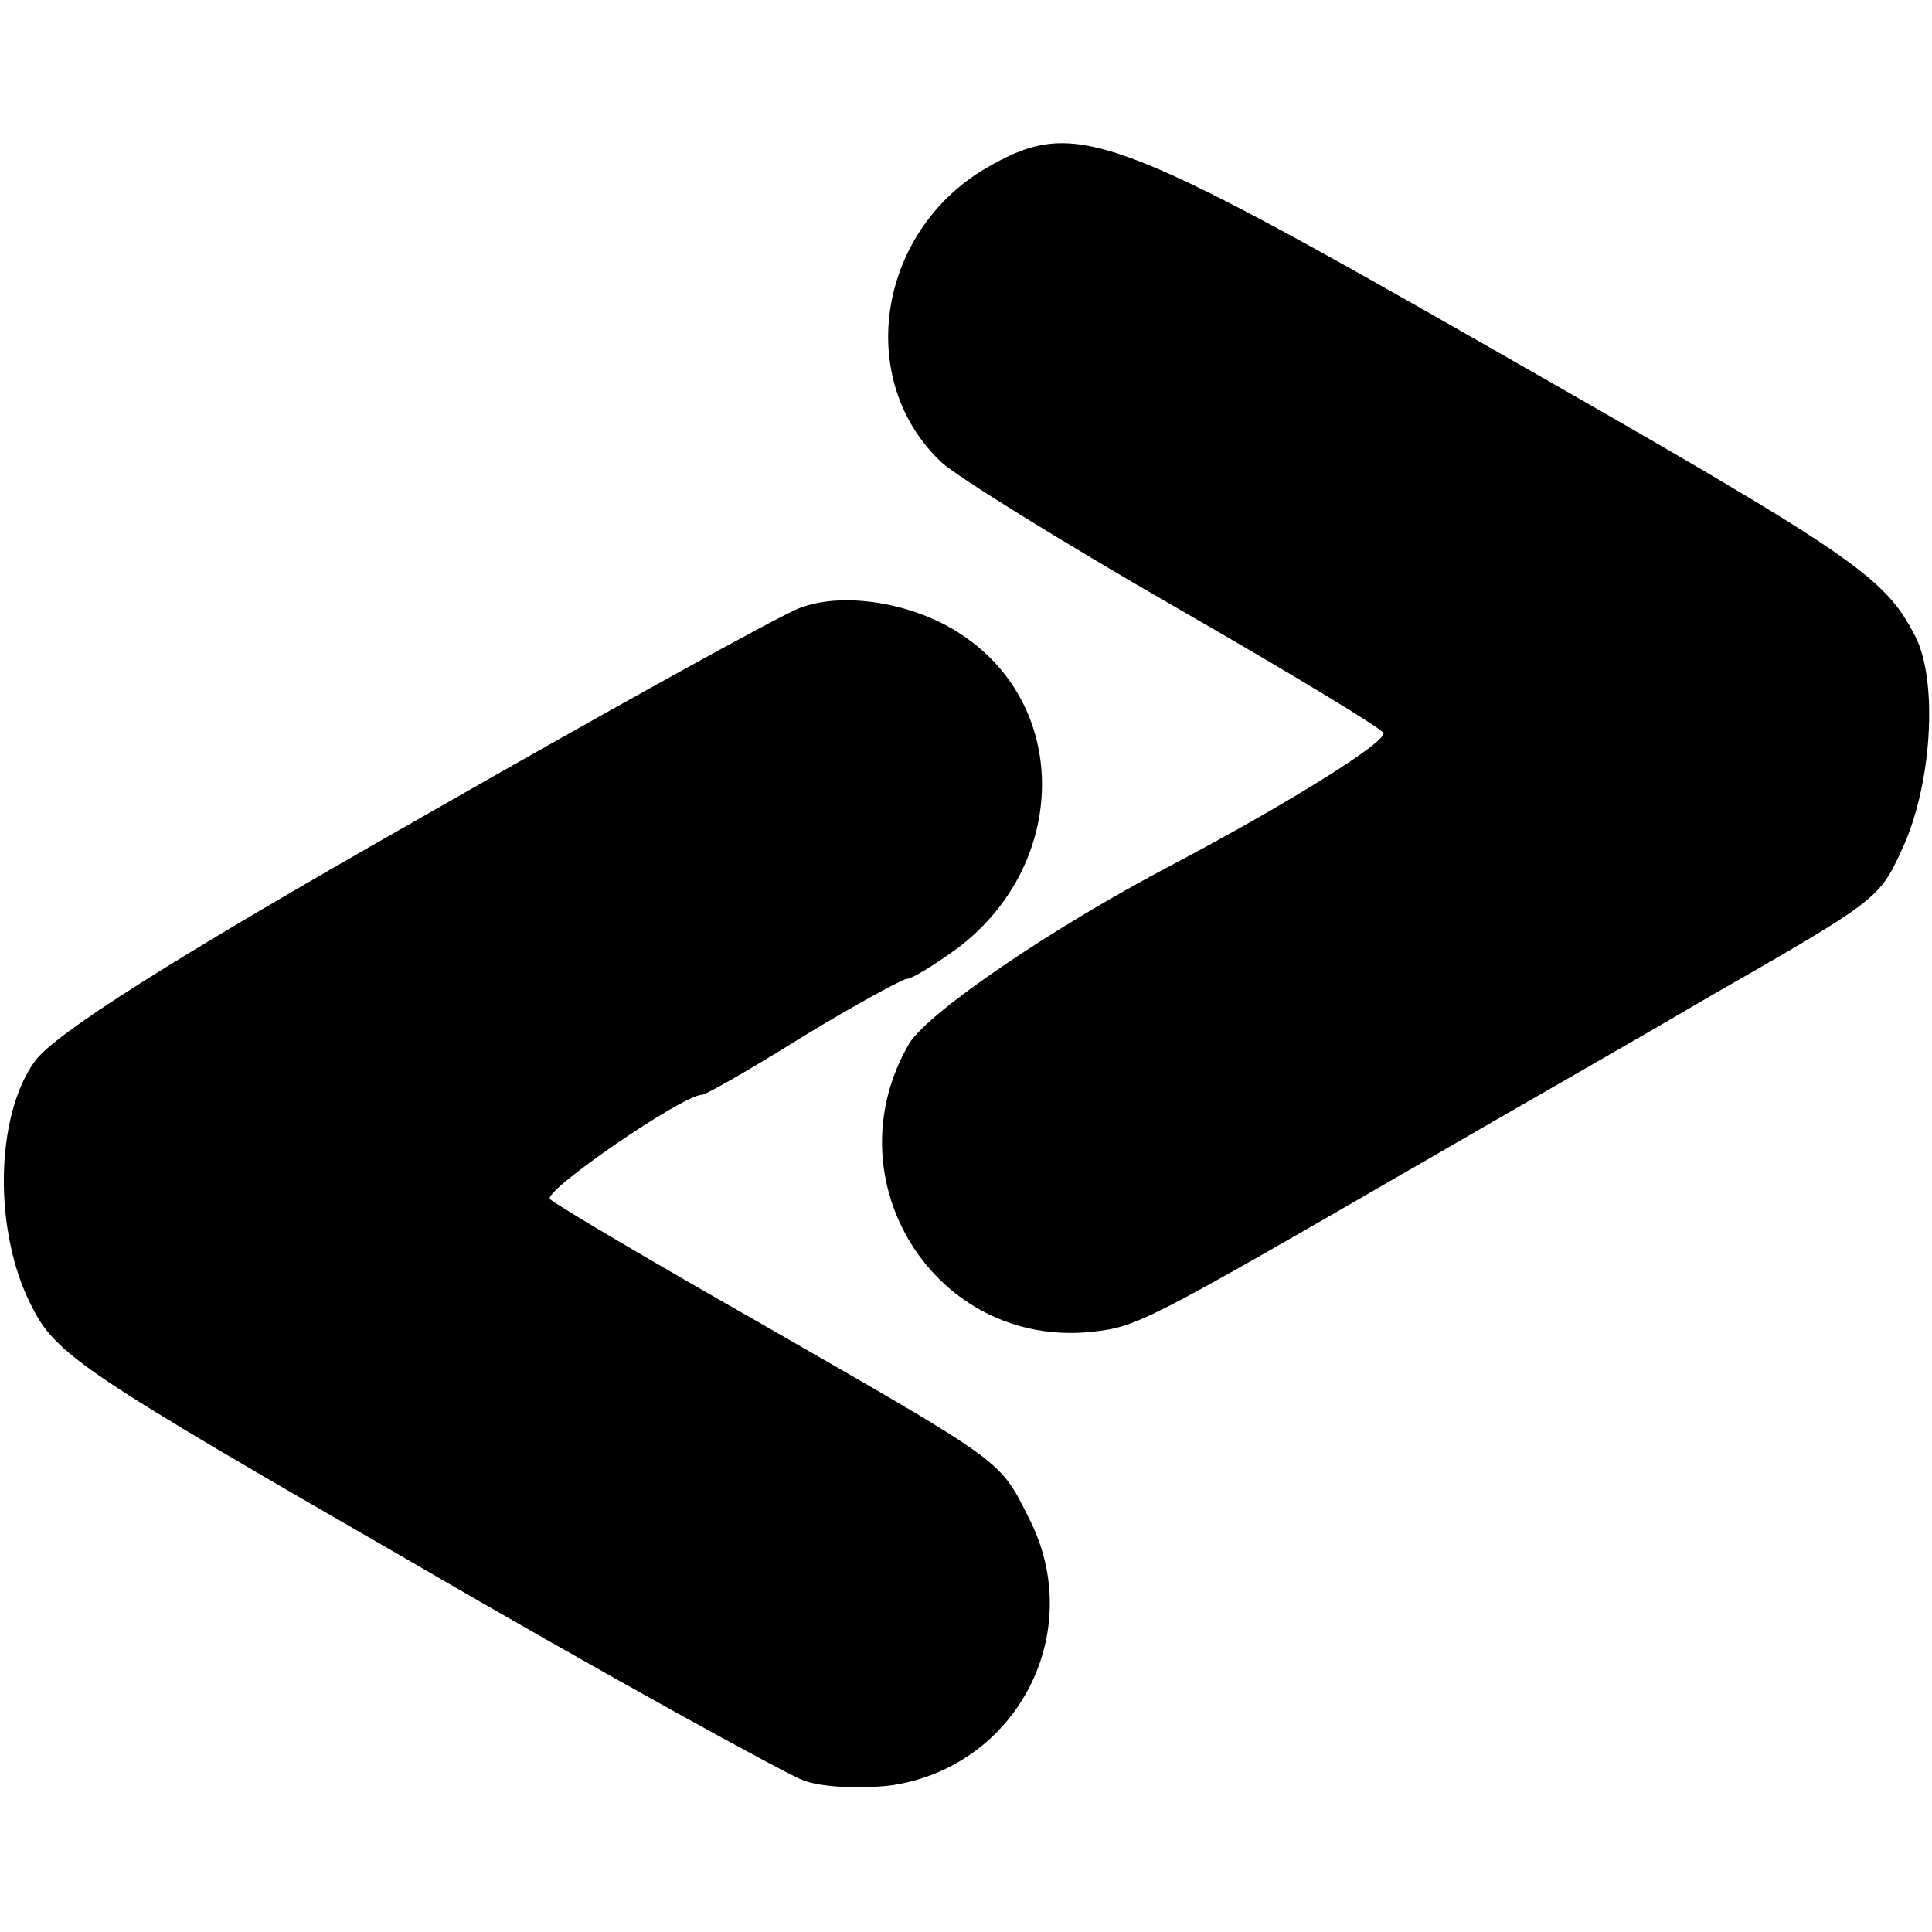
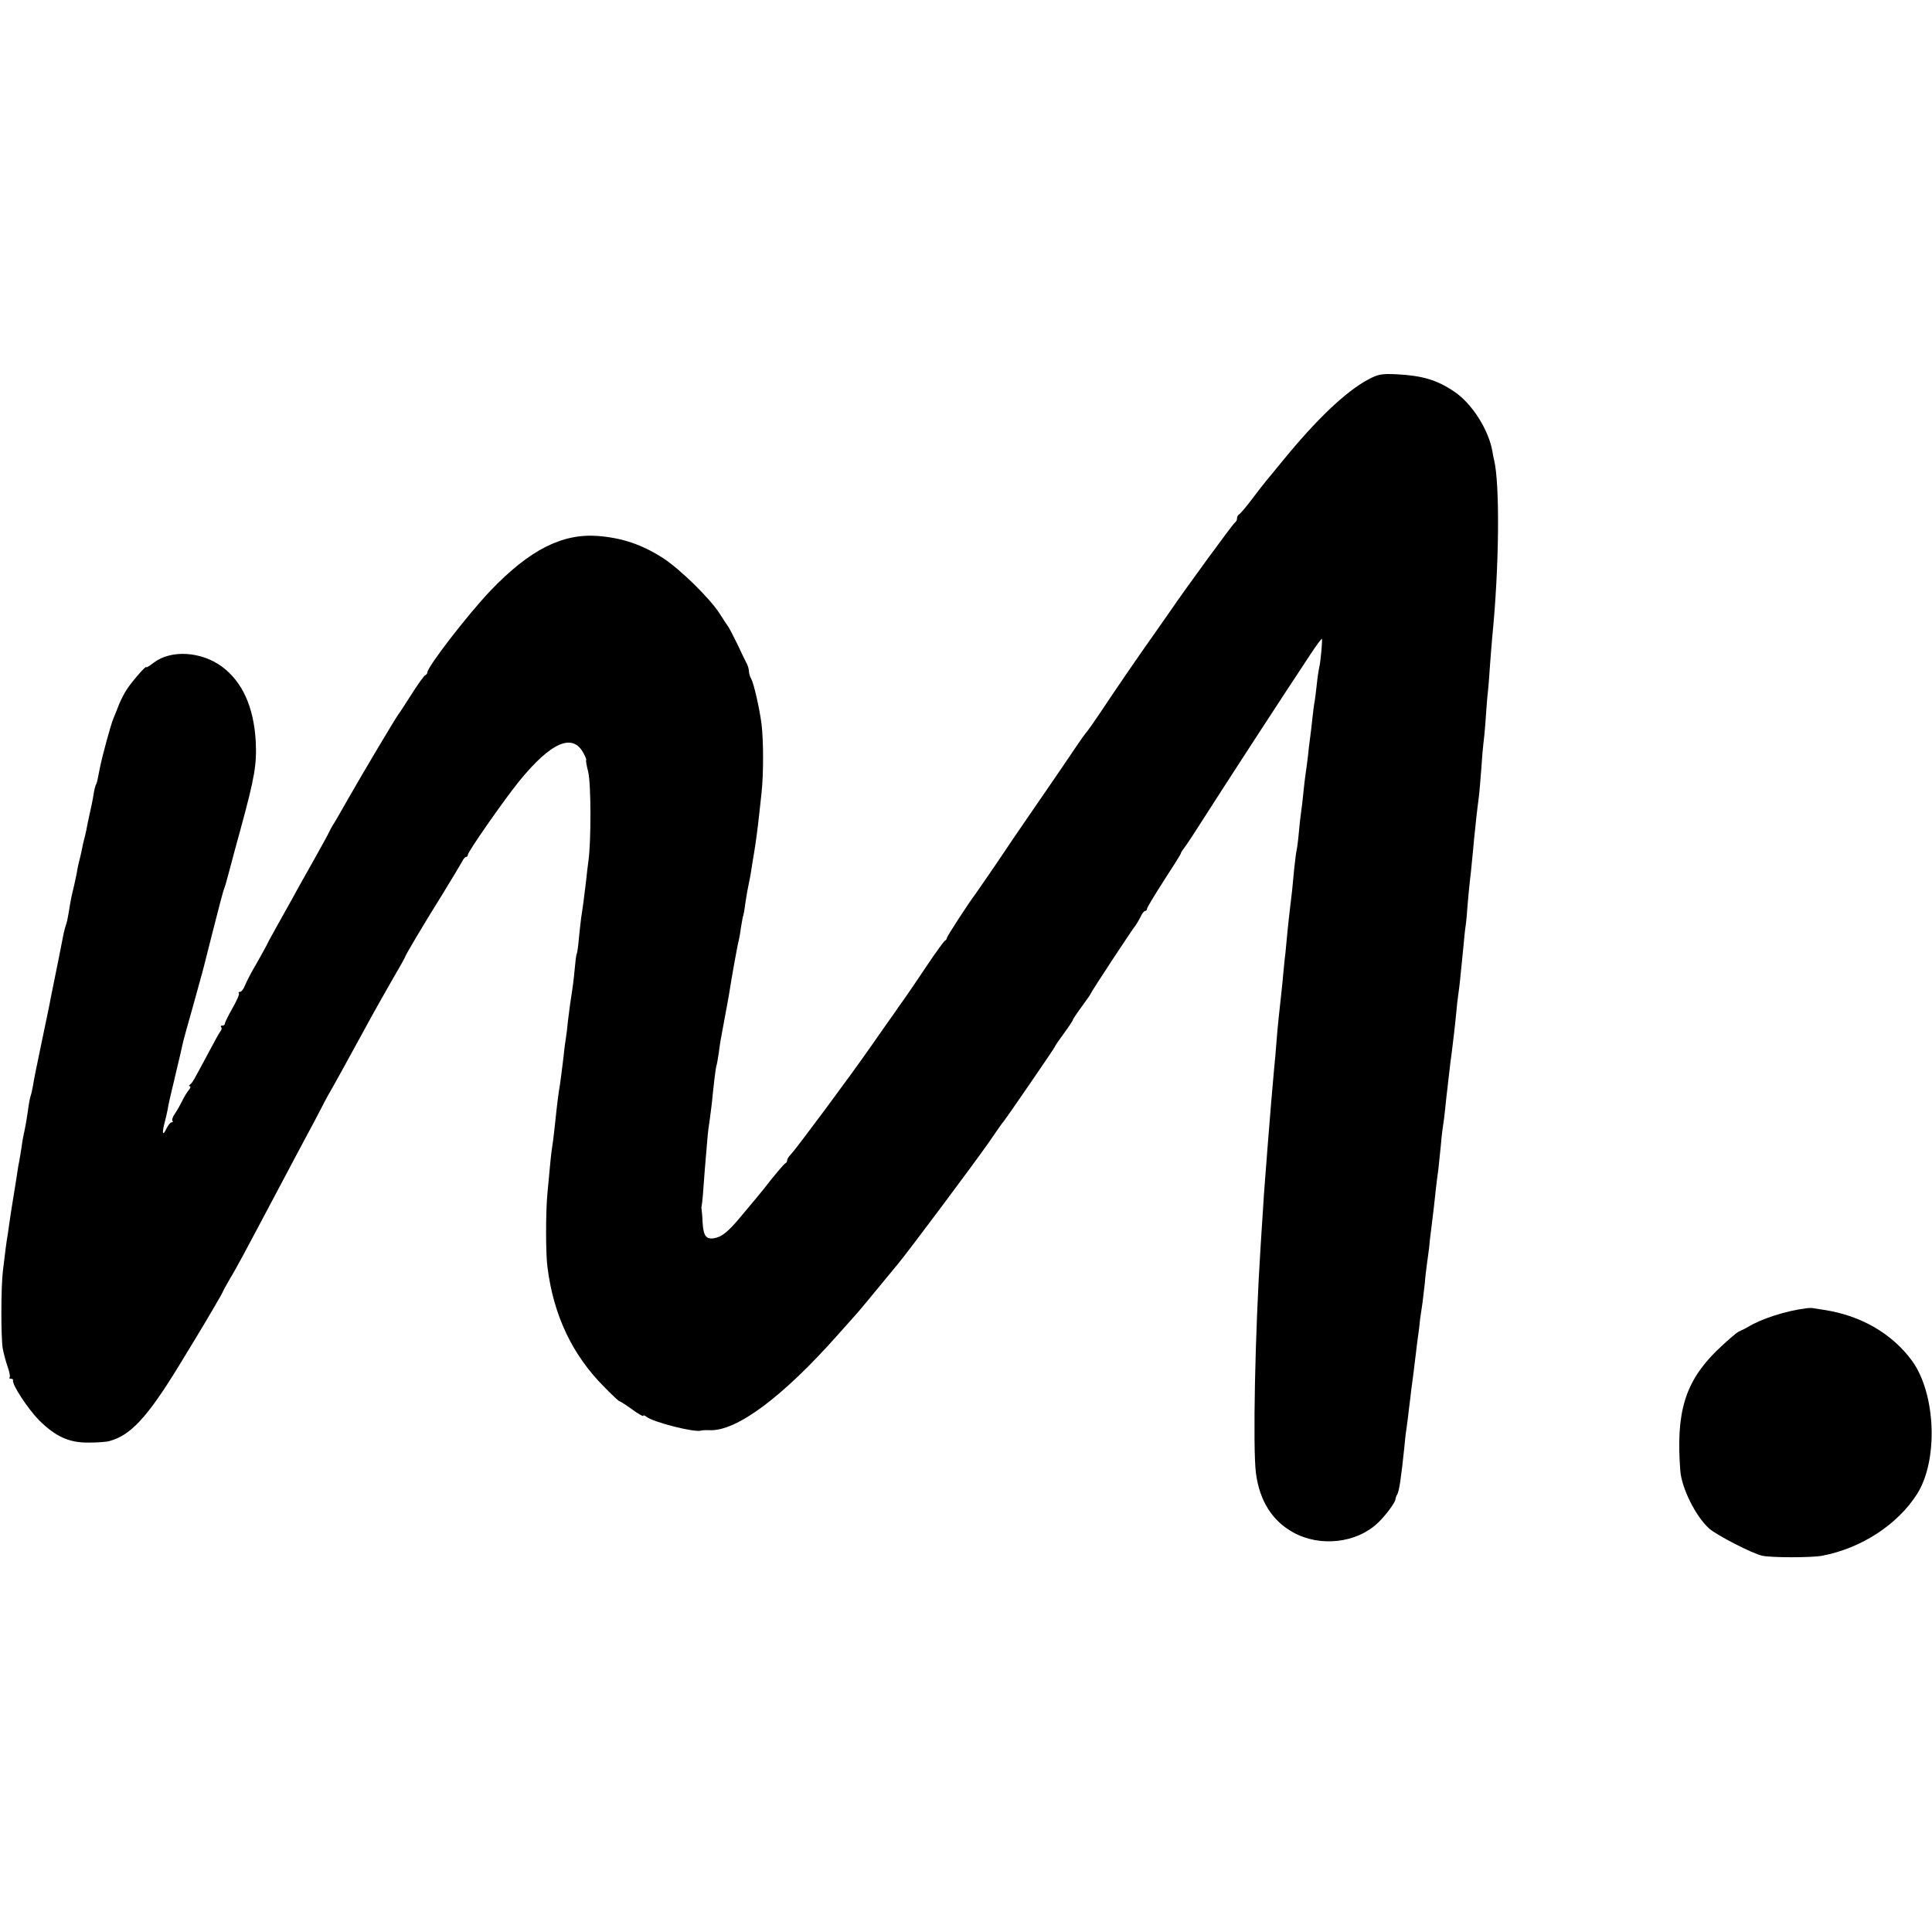
- <svg xmlns="http://www.w3.org/2000/svg" version="1.0" width="150pt" height="150pt" viewBox="0 0 150 150" preserveAspectRatio="xMidYMid meet">
-   <g transform="translate(0,150) scale(0.1,-0.1)" fill="#000000" stroke="none">
-     <path d="M770 1372 c-88 -48 -108 -166 -39 -231 12 -11 94 -62 181 -112 87 -50 160 -94 162 -98 4 -6 -72 -54 -165 -103 -95 -50 -188 -114 -203 -138 -62 -106 20 -237 142 -224 35 4 41 7 252 129 74 43 176 101 225 130 131 75 134 77 151 114 24 50 29 132 11 167 -24 47 -48 63 -330 224 -292 167 -322 178 -387 142z" />
-     <path d="M621 1028 c-14 -5 -148 -79 -298 -165 -190 -108 -281 -166 -296 -187 -31 -43 -32 -132 -3 -189 19 -39 41 -53 296 -200 151 -88 288 -163 303 -169 15 -6 47 -7 70 -4 97 15 151 119 106 207 -23 46 -18 42 -204 149 -88 50 -164 95 -168 99 -6 6 103 81 118 81 3 0 38 20 78 45 41 25 78 45 81 45 4 0 22 11 41 25 84 65 86 186 2 242 -37 25 -92 34 -126 21z" />
+ <svg xmlns="http://www.w3.org/2000/svg" version="1.0" width="859pt" height="859pt" viewBox="0 0 859 859" preserveAspectRatio="xMidYMid meet">
+   <g transform="translate(0,859) scale(0.1,-0.1)" fill="#000000" stroke="none">
+     <path d="M6084 6903 c-100 -53 -231 -178 -382 -363 -29 -36 -61 -74 -70 -85 -9 -11 -39 -49 -66 -85 -27 -36 -53 -66 -58 -68 -4 -2 -8 -10 -8 -17 0 -7 -4 -15 -8 -17 -7 -2 -230 -308 -284 -388 -10 -14 -44 -63 -77 -110 -73 -103 -173 -249 -240 -350 -28 -41 -56 -82 -64 -90 -7 -8 -52 -73 -100 -145 -49 -71 -116 -170 -151 -220 -34 -49 -100 -146 -146 -215 -47 -69 -89 -129 -93 -135 -28 -36 -127 -189 -127 -195 0 -5 -4 -10 -8 -12 -4 -1 -41 -52 -82 -113 -40 -60 -86 -128 -102 -150 -16 -22 -35 -49 -42 -60 -8 -11 -54 -76 -102 -145 -96 -138 -334 -458 -358 -483 -9 -9 -16 -20 -16 -25 0 -6 -3 -12 -8 -14 -6 -2 -60 -67 -95 -113 -4 -5 -21 -26 -37 -45 -16 -19 -49 -58 -72 -86 -50 -60 -80 -84 -111 -89 -37 -7 -49 9 -53 67 -1 30 -4 58 -5 64 -1 5 0 11 1 14 1 3 3 23 5 45 3 48 14 182 20 249 2 27 7 67 11 90 3 22 7 55 9 71 7 72 16 151 20 165 3 8 7 35 11 60 6 48 10 67 19 115 16 87 25 133 29 160 8 53 36 210 41 225 2 8 7 35 10 60 4 24 8 47 10 50 1 3 6 28 9 55 4 28 11 68 16 90 5 22 11 58 14 80 4 23 8 50 10 61 4 22 16 109 21 159 2 17 7 62 11 100 9 84 9 229 0 305 -9 70 -34 180 -46 202 -6 10 -10 25 -10 33 0 8 -4 23 -9 33 -5 9 -24 48 -42 87 -19 38 -37 74 -42 80 -4 5 -21 31 -38 58 -45 69 -174 195 -250 245 -95 61 -181 90 -290 99 -160 12 -305 -62 -479 -244 -99 -104 -280 -338 -280 -363 0 -4 -4 -10 -9 -12 -5 -1 -32 -39 -60 -83 -28 -44 -54 -84 -59 -90 -11 -14 -159 -262 -226 -380 -31 -55 -61 -107 -67 -115 -5 -8 -12 -22 -16 -30 -3 -8 -36 -67 -71 -130 -36 -63 -79 -140 -95 -170 -17 -30 -47 -84 -67 -120 -20 -36 -40 -72 -43 -80 -4 -8 -25 -46 -47 -85 -23 -38 -45 -82 -51 -97 -6 -16 -16 -28 -22 -28 -6 0 -8 -3 -5 -6 4 -3 -9 -33 -28 -66 -19 -33 -34 -64 -34 -69 0 -5 -5 -9 -12 -9 -6 0 -8 -3 -5 -7 4 -3 3 -11 -2 -17 -5 -6 -28 -47 -51 -91 -70 -131 -75 -140 -85 -147 -5 -4 -6 -8 -1 -8 5 0 3 -8 -5 -17 -8 -10 -21 -31 -29 -48 -8 -16 -22 -42 -32 -56 -10 -14 -15 -29 -11 -33 3 -3 2 -6 -4 -6 -5 0 -15 -12 -22 -26 -17 -37 -22 -26 -10 21 6 22 12 49 14 60 4 25 12 60 23 105 5 19 9 38 10 43 1 4 3 9 3 12 1 3 2 8 3 13 1 4 8 34 16 67 7 33 15 65 16 70 1 6 19 69 39 140 20 72 38 137 40 145 3 8 25 96 50 195 25 99 48 187 52 195 3 8 7 20 8 25 2 6 10 37 19 70 9 33 18 67 20 75 2 8 14 51 26 95 63 231 72 286 67 390 -9 152 -59 263 -150 331 -93 68 -226 76 -303 18 -19 -15 -34 -24 -34 -20 0 8 -62 -62 -86 -99 -11 -16 -26 -46 -34 -65 -7 -19 -19 -48 -26 -65 -11 -26 -49 -164 -60 -220 -11 -57 -13 -66 -17 -73 -3 -4 -8 -24 -11 -44 -3 -21 -11 -59 -17 -85 -6 -27 -13 -59 -15 -73 -3 -14 -7 -33 -10 -42 -3 -10 -7 -30 -10 -45 -3 -16 -8 -37 -11 -48 -3 -11 -7 -29 -9 -40 -1 -11 -8 -42 -14 -70 -12 -50 -15 -61 -25 -125 -3 -19 -8 -42 -11 -50 -3 -8 -8 -26 -11 -40 -5 -27 -42 -213 -49 -245 -2 -11 -6 -31 -9 -45 -2 -14 -20 -99 -39 -190 -19 -91 -37 -178 -39 -195 -3 -16 -7 -37 -10 -45 -3 -8 -8 -33 -11 -55 -6 -45 -14 -90 -21 -121 -3 -12 -7 -39 -10 -60 -3 -21 -8 -48 -10 -60 -3 -12 -7 -39 -10 -60 -3 -21 -10 -64 -15 -94 -5 -30 -12 -73 -15 -95 -3 -22 -8 -53 -10 -70 -6 -33 -12 -80 -22 -165 -9 -73 -9 -295 -1 -345 4 -22 14 -59 22 -82 8 -22 12 -44 9 -47 -4 -3 -1 -6 5 -6 7 0 11 -3 10 -7 -6 -18 67 -128 115 -177 75 -74 134 -101 222 -100 39 0 80 3 92 7 94 25 169 107 307 332 37 61 71 117 76 125 41 67 120 202 120 205 0 2 14 28 31 57 33 55 51 89 244 453 32 61 74 139 93 175 20 36 50 94 69 130 18 36 38 72 43 80 8 13 61 109 190 345 18 33 57 101 86 152 30 51 54 94 54 96 0 6 81 143 169 284 42 68 80 132 86 143 5 11 13 20 17 20 5 0 8 4 8 9 0 14 160 243 227 326 143 176 240 218 288 125 9 -17 14 -30 11 -30 -2 0 2 -23 9 -51 13 -49 14 -308 1 -399 -3 -19 -7 -57 -10 -85 -6 -52 -15 -123 -22 -165 -2 -14 -6 -54 -10 -90 -3 -35 -7 -67 -10 -71 -2 -3 -6 -35 -9 -70 -3 -35 -10 -89 -15 -119 -5 -30 -11 -80 -15 -111 -3 -31 -7 -65 -9 -75 -2 -11 -7 -46 -10 -79 -9 -75 -14 -115 -22 -163 -3 -20 -7 -53 -9 -72 -9 -85 -16 -147 -20 -170 -4 -24 -8 -62 -21 -205 -8 -81 -8 -269 0 -328 27 -216 111 -392 253 -534 34 -35 64 -63 67 -63 3 0 28 -16 56 -36 27 -20 50 -33 50 -29 0 4 6 2 14 -4 29 -24 211 -70 241 -62 6 2 25 3 43 2 119 -3 322 148 567 424 44 49 85 95 90 101 10 12 59 70 116 140 19 23 47 57 62 75 45 54 338 446 403 539 32 47 62 90 67 95 16 20 227 327 227 331 0 3 18 29 40 59 22 30 40 57 40 60 0 3 18 30 40 60 22 30 40 56 40 58 0 5 186 288 200 304 5 7 15 24 22 38 6 14 15 25 20 25 4 0 8 4 8 10 0 5 34 61 75 125 41 63 75 117 75 120 0 3 5 11 10 18 6 7 34 48 62 92 131 205 383 593 506 778 24 37 47 67 49 67 4 0 -5 -103 -12 -130 -2 -8 -7 -40 -10 -70 -3 -30 -8 -66 -10 -80 -3 -14 -7 -47 -10 -75 -3 -27 -7 -66 -10 -85 -3 -19 -7 -57 -10 -85 -3 -27 -8 -61 -10 -75 -2 -14 -7 -52 -10 -85 -3 -33 -8 -71 -10 -85 -2 -14 -7 -54 -10 -90 -3 -36 -8 -72 -10 -80 -2 -8 -7 -46 -11 -85 -8 -87 -10 -107 -18 -170 -3 -27 -9 -77 -12 -110 -3 -33 -7 -76 -9 -95 -3 -19 -6 -57 -9 -85 -2 -27 -7 -72 -10 -100 -3 -27 -8 -74 -11 -102 -3 -29 -8 -79 -10 -111 -2 -32 -7 -83 -10 -113 -11 -124 -14 -157 -30 -359 -2 -25 -6 -83 -10 -130 -4 -47 -8 -112 -10 -145 -2 -33 -7 -103 -10 -155 -25 -384 -35 -898 -21 -1009 16 -124 73 -214 167 -265 118 -65 278 -47 372 40 34 31 78 90 81 106 1 7 4 18 8 23 9 14 18 75 33 220 2 28 7 66 10 85 3 19 7 55 10 80 3 25 8 62 10 83 3 20 7 54 10 75 2 20 7 57 10 82 3 25 7 61 10 80 3 19 7 53 9 75 3 22 8 56 11 75 2 19 7 58 10 85 2 28 7 68 10 90 3 22 8 56 10 75 1 19 6 55 9 80 3 25 8 65 11 90 5 48 12 113 20 170 2 19 7 67 11 105 3 39 8 79 10 90 2 11 7 47 10 80 3 33 8 74 10 90 2 17 5 48 8 70 2 22 7 58 10 80 6 47 15 122 21 185 2 25 6 61 9 80 5 33 8 63 22 205 3 33 7 76 10 95 3 19 7 62 9 95 3 33 7 80 10 105 3 25 8 68 10 95 3 28 7 70 9 95 3 25 7 68 10 95 3 28 8 68 11 90 3 22 7 78 11 125 3 47 7 96 9 110 2 14 7 61 10 105 3 44 7 100 10 125 3 25 7 81 10 125 3 44 8 100 10 125 31 310 34 677 8 785 -3 11 -6 27 -7 35 -15 95 -90 215 -169 268 -78 53 -143 72 -258 78 -66 3 -82 0 -125 -23z" />
+     <path d="M8030 2773 c-89 -11 -201 -47 -260 -84 -8 -5 -25 -13 -38 -19 -12 -5 -57 -45 -101 -87 -140 -139 -180 -274 -160 -533 6 -76 67 -200 127 -255 31 -29 192 -112 237 -122 40 -9 221 -9 267 0 174 33 336 139 422 275 95 151 83 446 -23 592 -89 121 -227 201 -391 226 -19 3 -39 6 -45 7 -5 2 -21 2 -35 0z" />
  </g>
</svg>
